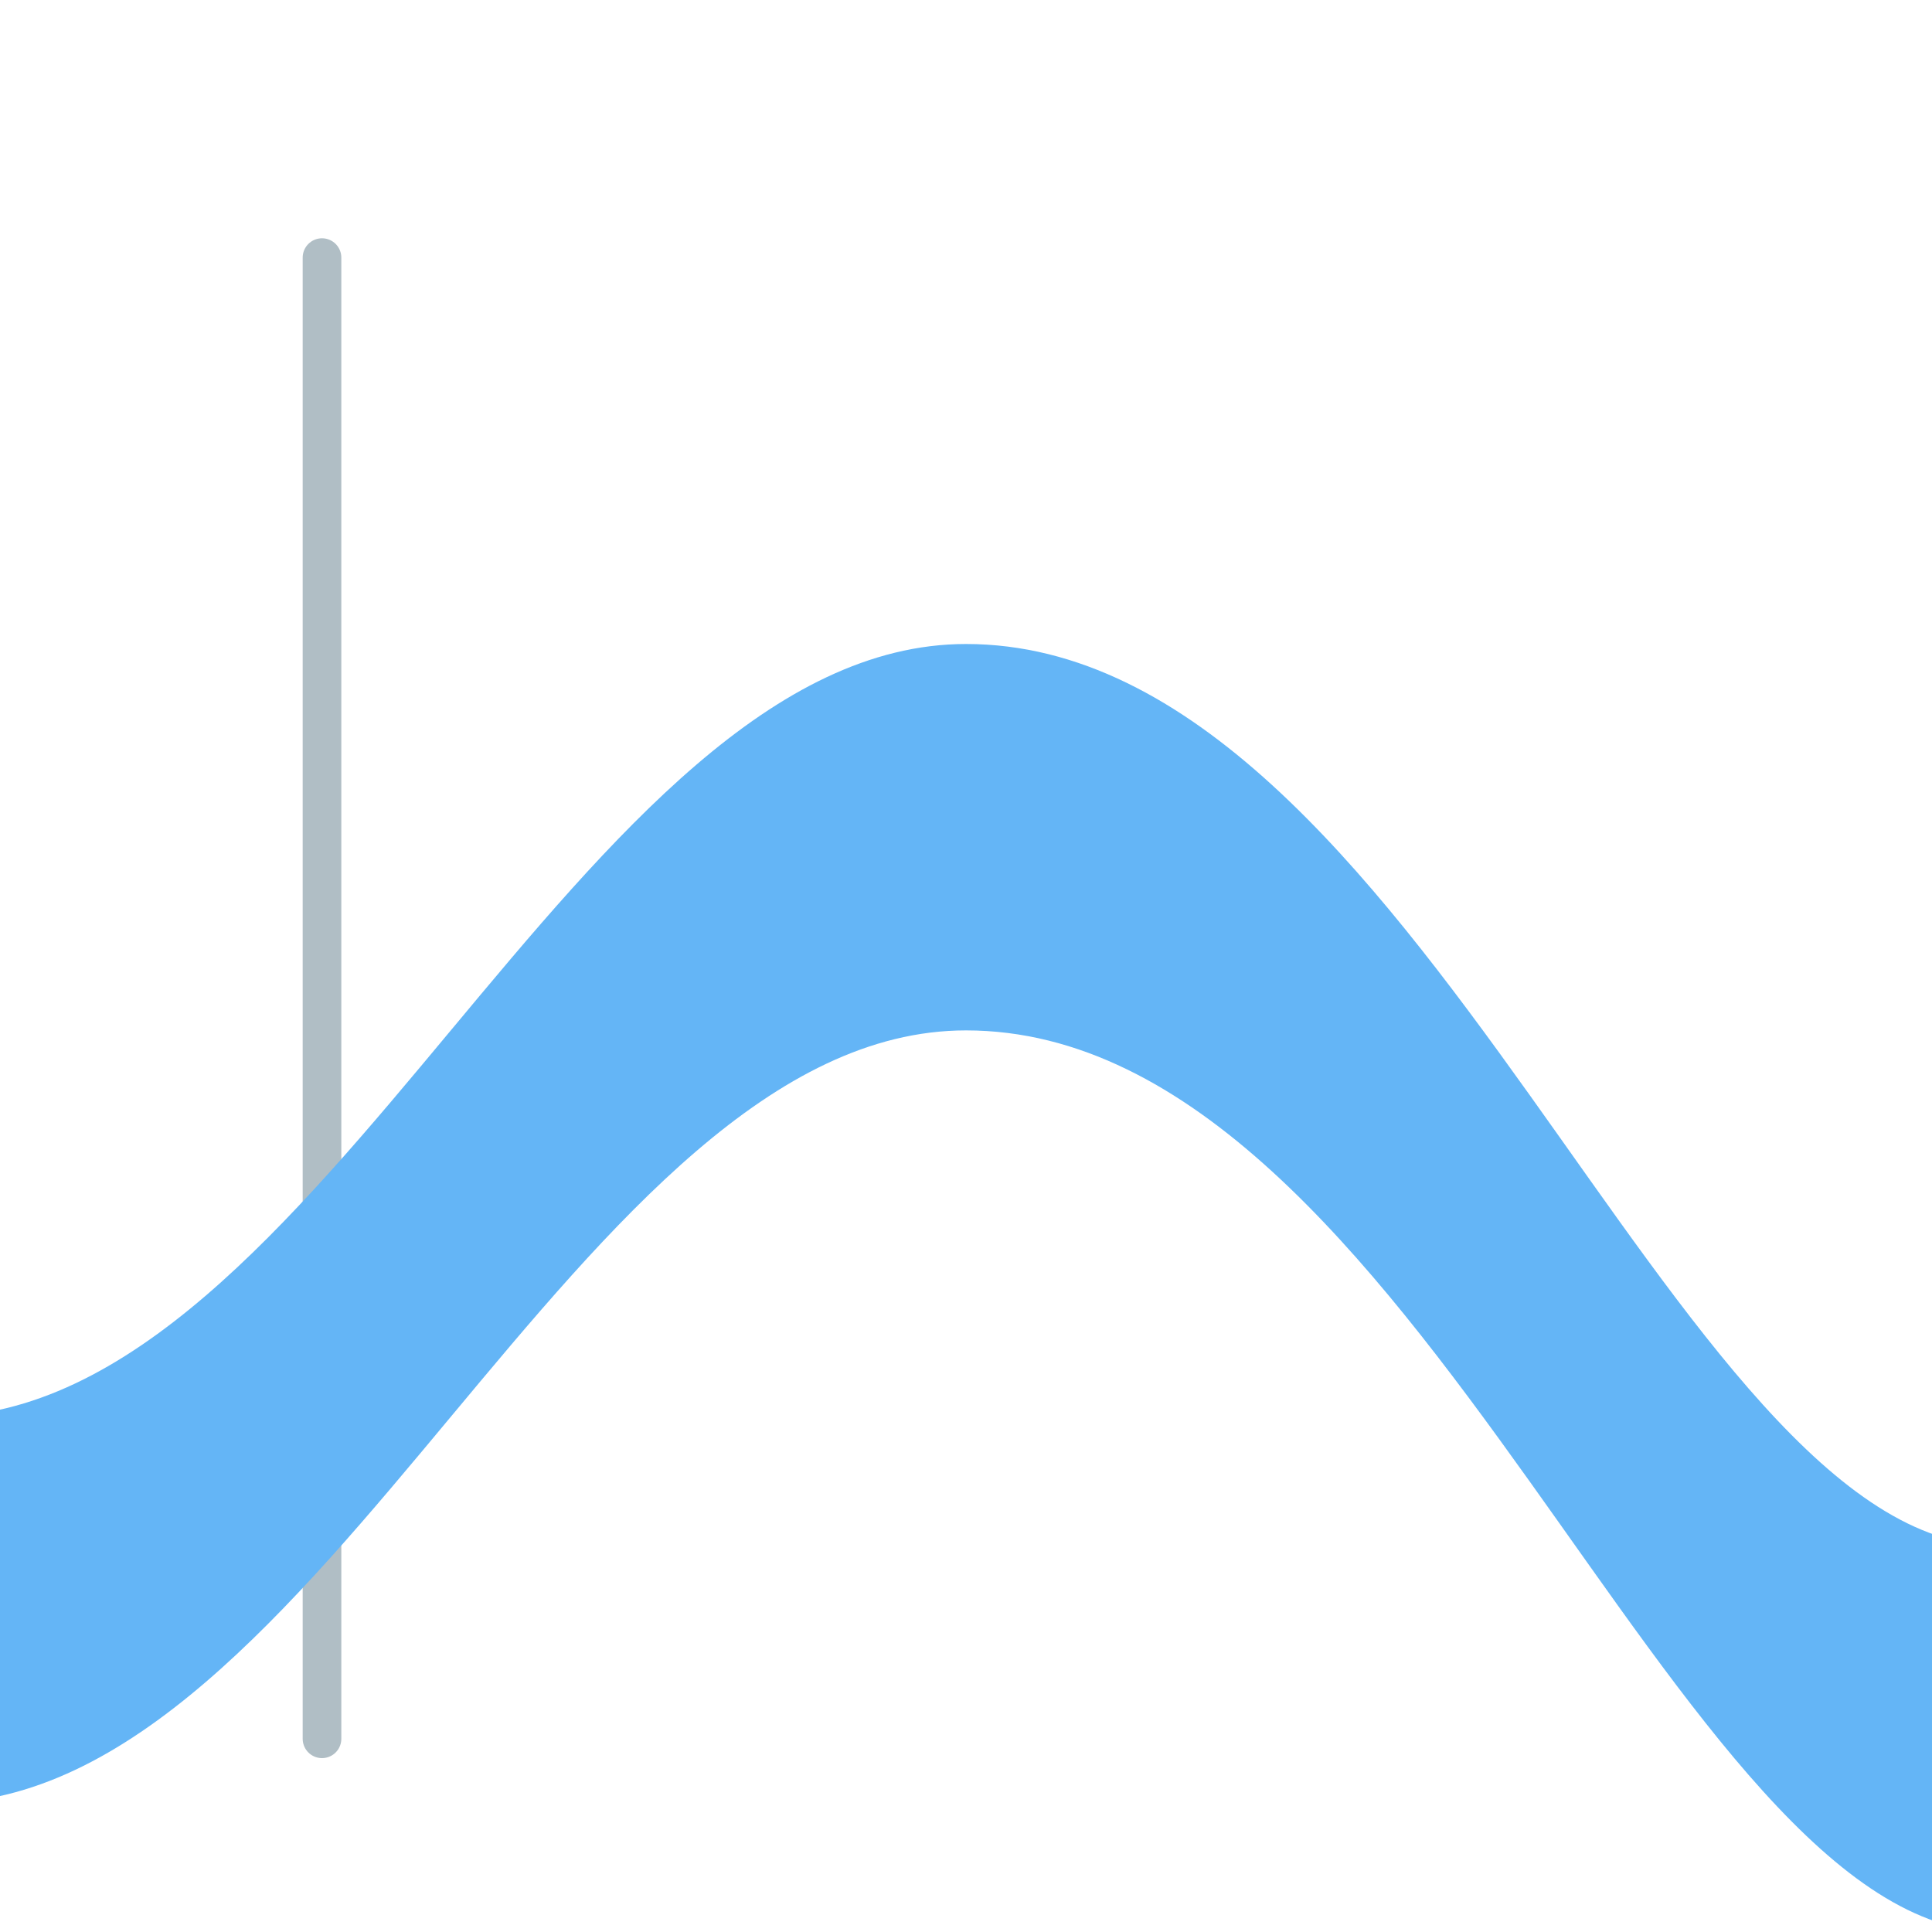
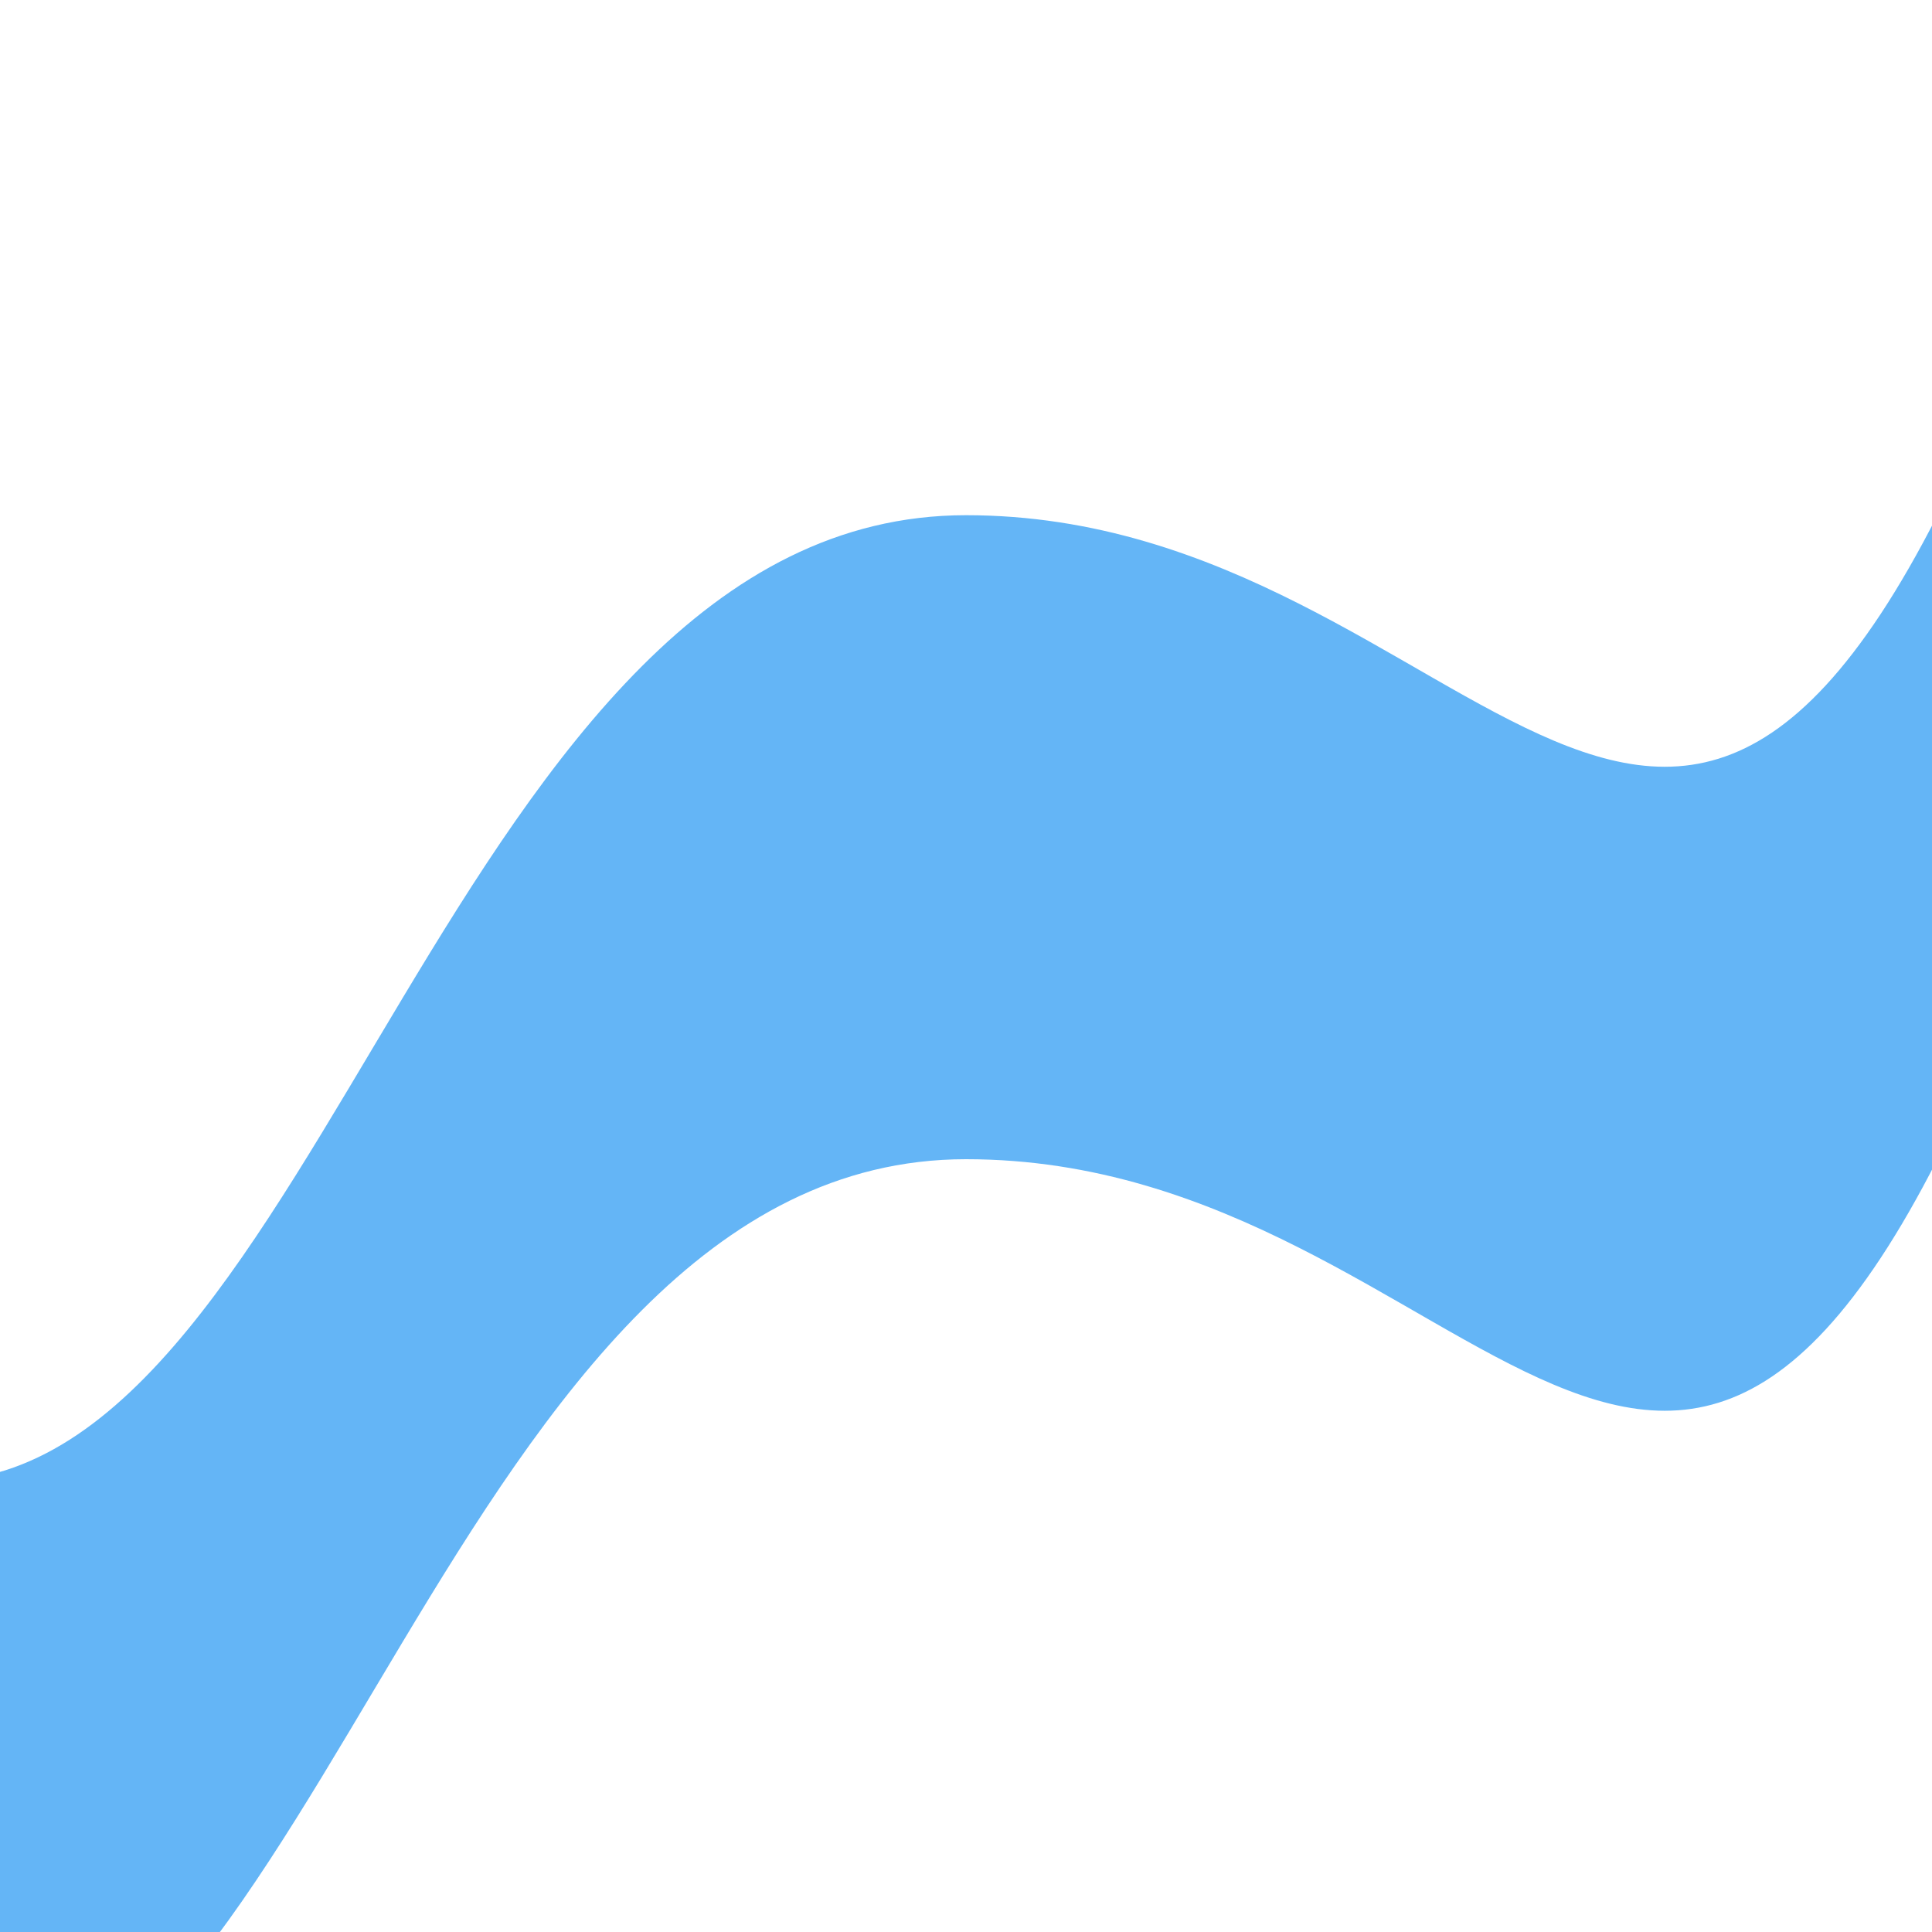
<svg xmlns="http://www.w3.org/2000/svg" viewBox="0 0 300 300">
-   <line x1="50" y1="40" x2="50" y2="270" stroke="#B0BEC5" stroke-width="6" stroke-linecap="round" />
-   <path d="M-10,220 C50,220 90,100 150,100 C220,100 260,240 310,240            L310,300 C260,300 220,160 150,160 C90,160 50,280 -10,280 Z" fill="#64B5F6" />
+   <path d="M-10,230 C50,230 70,80 150,80 C230,80 260,180 310,60            L310,160 C260,280 230,180 150,180 C70,180 50,330 -10,330 Z" fill="#64B5F6" />
</svg>
